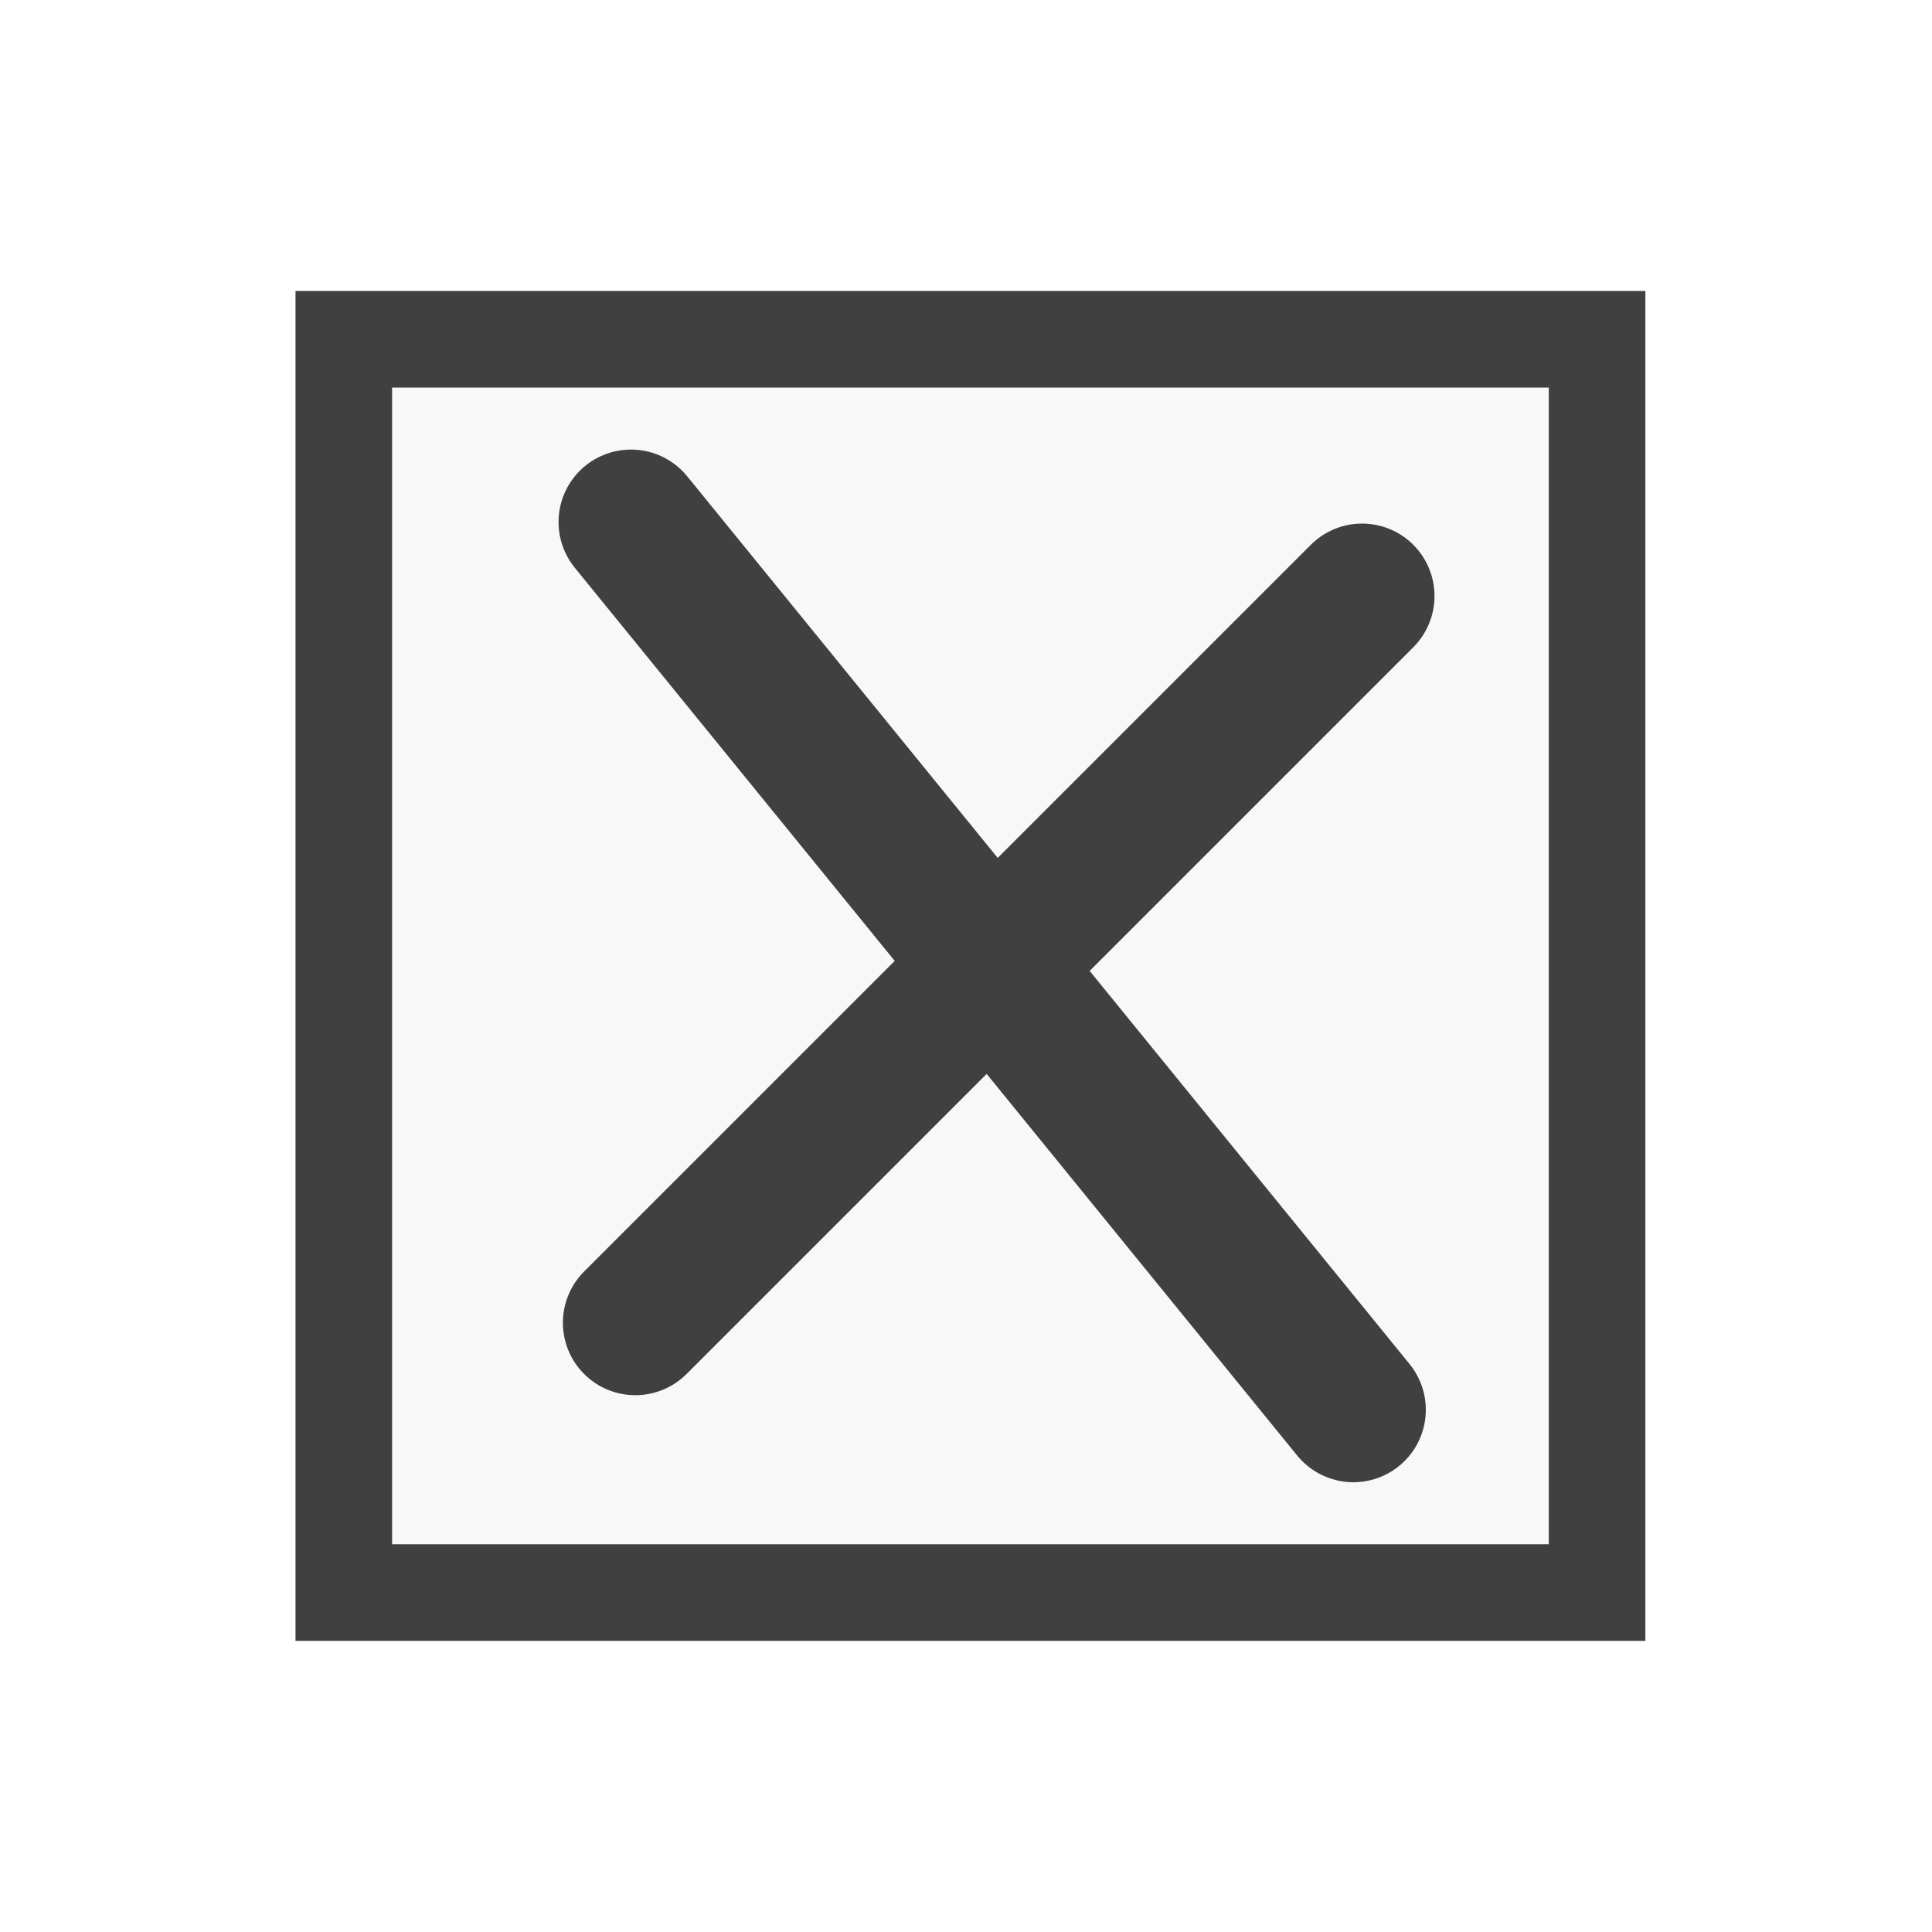
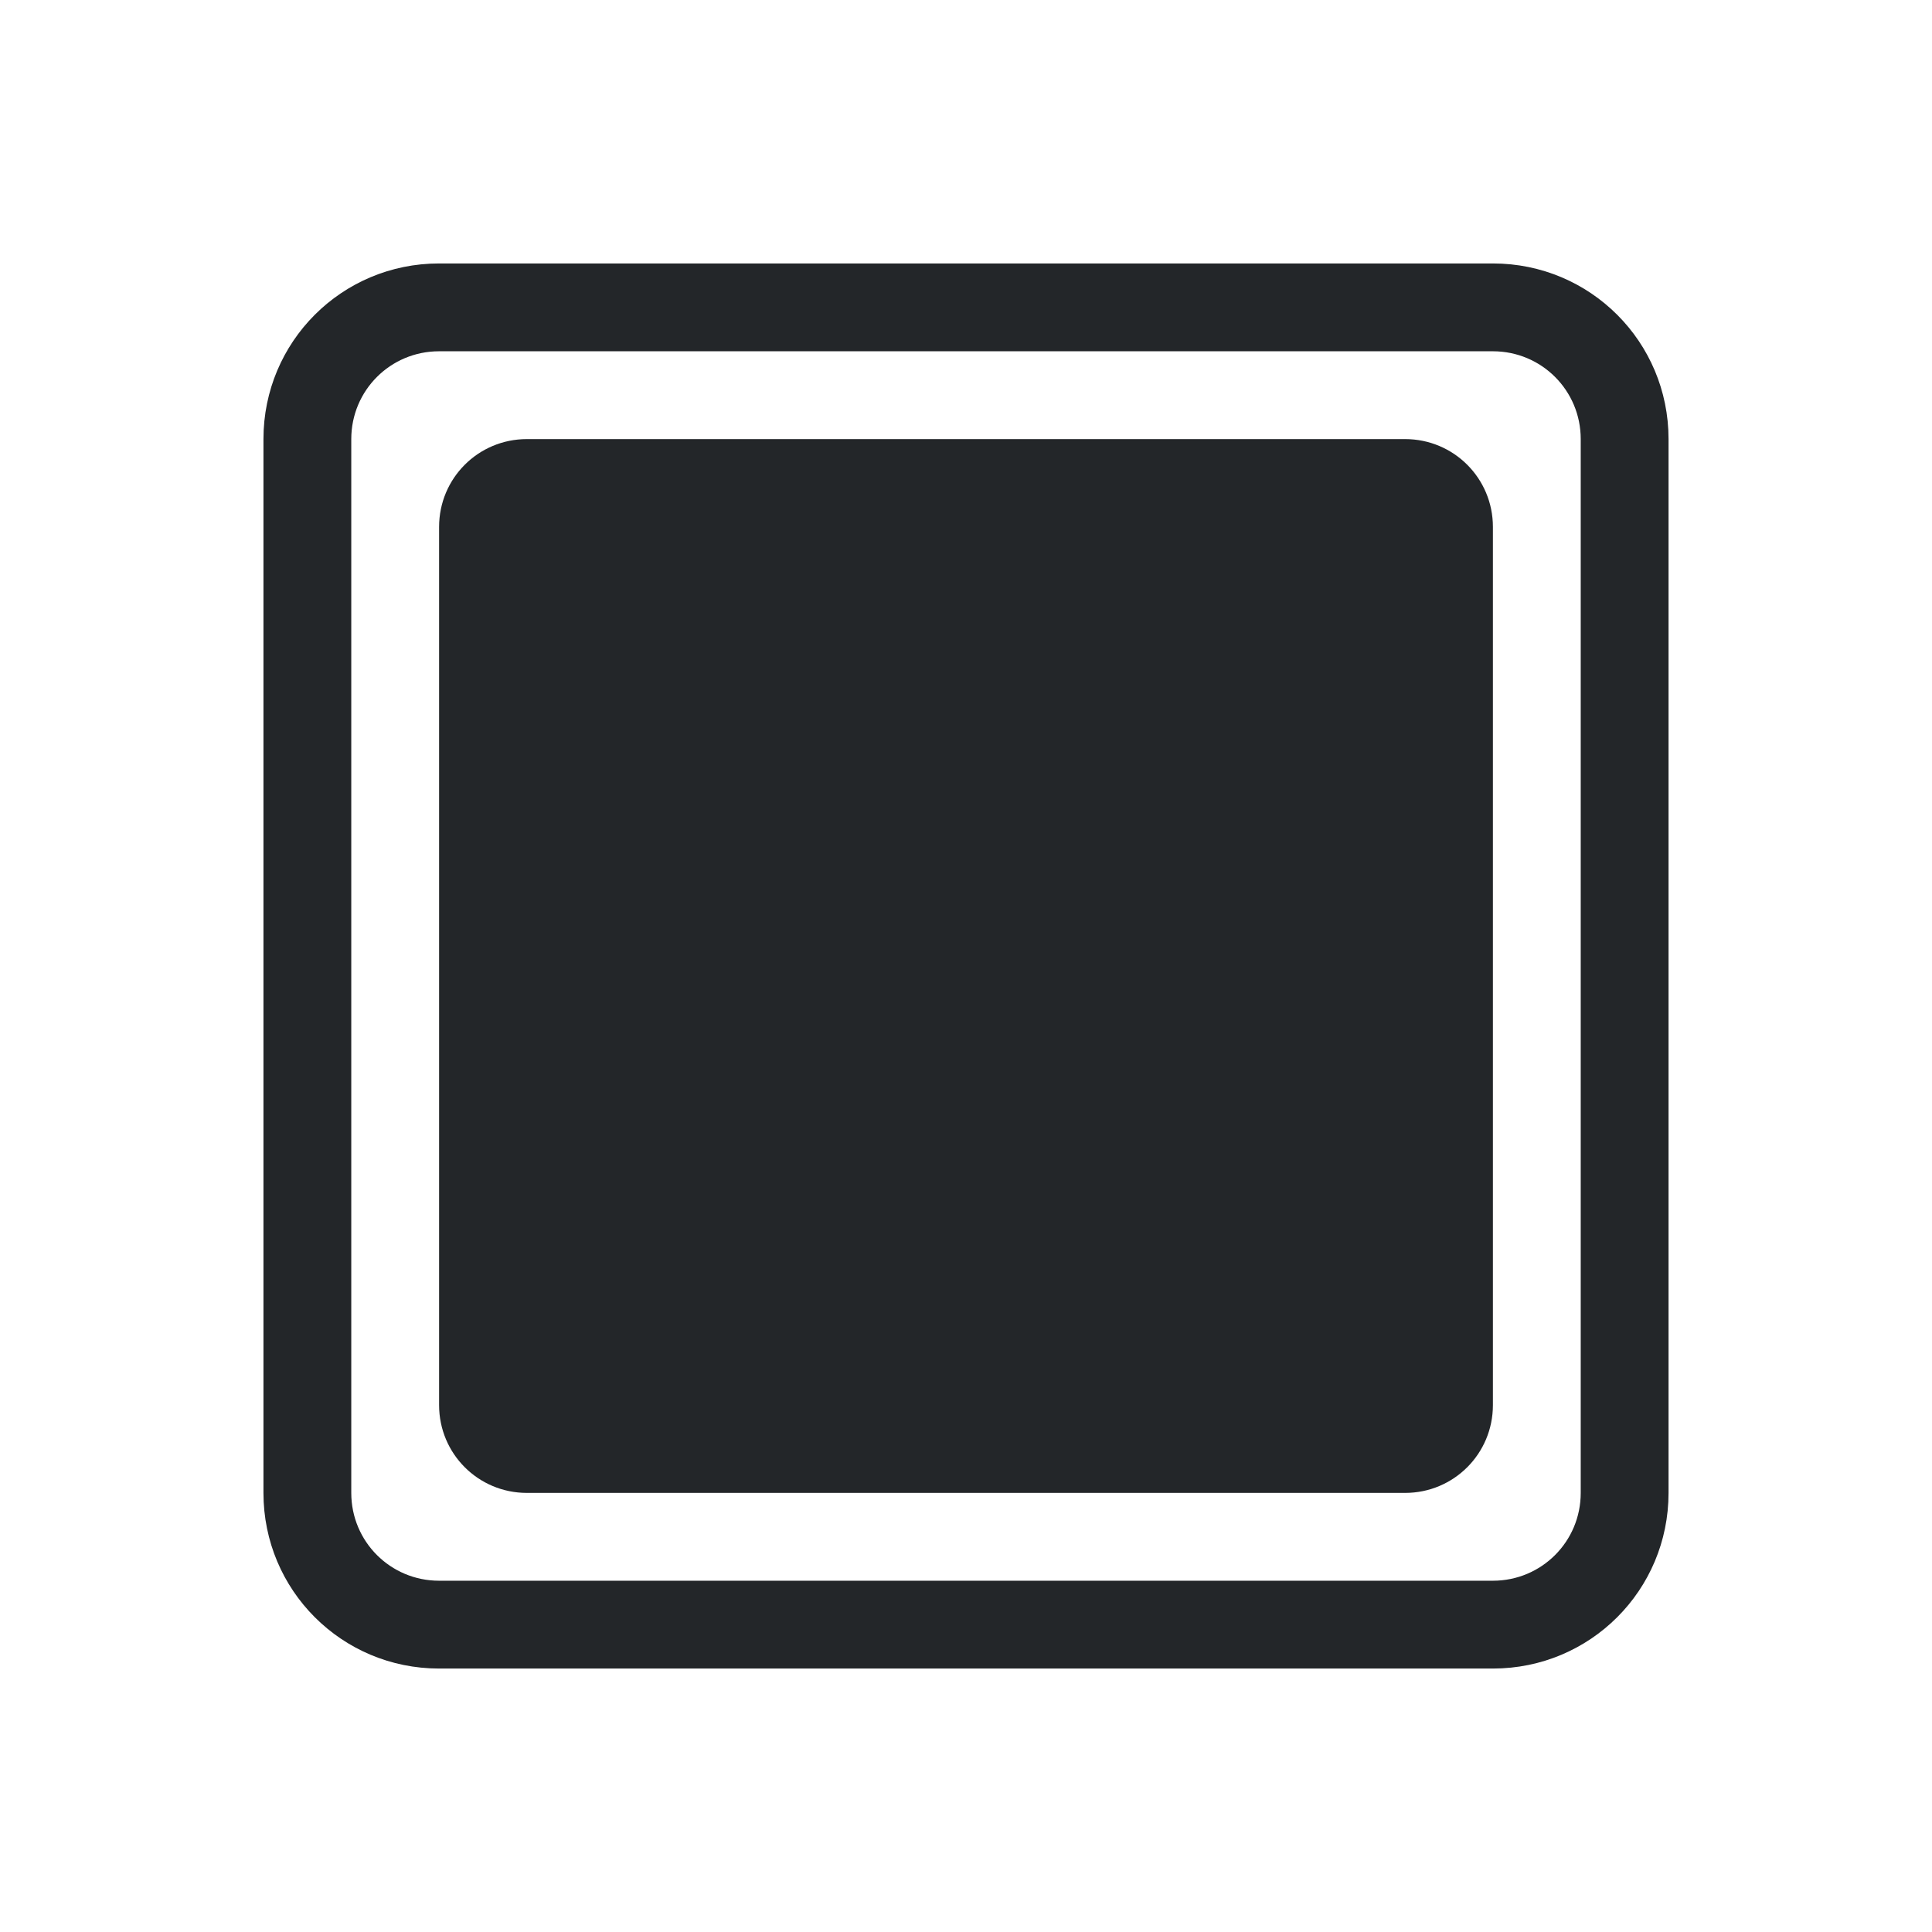
- <svg xmlns="http://www.w3.org/2000/svg" width="20" height="20" id="svg3039" version="1.1">
-   <defs id="defs3041" />
-   <g id="layer1" transform="translate(0,4)">
-     <text xml:space="preserve" style="font-size:16px;font-style:normal;font-variant:normal;font-weight:normal;font-stretch:normal;text-align:center;line-height:25%;letter-spacing:0px;word-spacing:0px;writing-mode:lr-tb;text-anchor:middle;fill:#000000;fill-opacity:1;stroke:none;font-family:Latin Modern Math;-inkscape-font-specification:Latin Modern Math" x="8.976" y="11.98" id="text3091">
-       <tspan id="tspan3093" x="8.976" y="11.98" />
-     </text>
-     <text xml:space="preserve" style="font-size:16px;font-style:normal;font-variant:normal;font-weight:normal;font-stretch:normal;text-align:center;line-height:25%;letter-spacing:0px;word-spacing:0px;writing-mode:lr-tb;text-anchor:middle;fill:#000000;fill-opacity:1;stroke:none;font-family:Latin Modern Math;-inkscape-font-specification:Latin Modern Math" x="8.073" y="12.961" id="text3122">
-       <tspan id="tspan3124" x="8.073" y="12.961" />
-     </text>
-     <text xml:space="preserve" style="font-size:16px;font-style:normal;font-variant:normal;font-weight:normal;font-stretch:normal;text-align:center;line-height:25%;letter-spacing:0px;word-spacing:0px;writing-mode:lr-tb;text-anchor:middle;fill:#000000;fill-opacity:1;stroke:none;font-family:Latin Modern Math;-inkscape-font-specification:Latin Modern Math" x="8.028" y="12.006" id="text3126">
-       <tspan id="tspan3128" x="8.028" y="12.006" />
-     </text>
-     <text xml:space="preserve" style="font-size:16px;font-style:normal;font-variant:normal;font-weight:normal;font-stretch:normal;text-align:center;line-height:25%;letter-spacing:0px;word-spacing:0px;writing-mode:lr-tb;text-anchor:middle;fill:#000000;fill-opacity:1;stroke:none;font-family:Latin Modern Math;-inkscape-font-specification:Latin Modern Math" x="8.011" y="13.016" id="text3130">
-       <tspan id="tspan3132" x="8.011" y="13.016" />
-     </text>
-     <text xml:space="preserve" style="font-size:16px;font-style:normal;font-variant:normal;font-weight:500;font-stretch:normal;text-align:center;line-height:25%;letter-spacing:0px;word-spacing:0px;writing-mode:lr-tb;text-anchor:middle;fill:#000000;fill-opacity:1;stroke:none;font-family:CMU Typewriter Text;-inkscape-font-specification:CMU Typewriter Text Medium" x="8.057" y="14.029" id="text2999">
-       <tspan id="tspan3001" x="8.057" y="14.029" />
-     </text>
-     <text xml:space="preserve" style="font-size:16px;font-style:normal;font-variant:normal;font-weight:500;font-stretch:normal;text-align:center;line-height:25%;letter-spacing:0px;word-spacing:0px;writing-mode:lr-tb;text-anchor:middle;fill:#000000;fill-opacity:1;stroke:none;font-family:CMU Serif;-inkscape-font-specification:CMU Serif Medium" x="8" y="13.02" id="text3030">
-       <tspan id="tspan3032" x="8" y="13.02" />
-     </text>
-     <text xml:space="preserve" style="font-size:16px;font-style:italic;font-variant:normal;font-weight:bold;font-stretch:normal;text-align:center;line-height:25%;letter-spacing:0px;word-spacing:0px;writing-mode:lr-tb;text-anchor:middle;fill:#000000;fill-opacity:1;stroke:none;font-family:CMU Classical Serif;-inkscape-font-specification:CMU Classical Serif Bold Italic" x="8.047" y="13.056" id="text3072">
-       <tspan id="tspan3074" x="8.047" y="13.056" />
-     </text>
-     <text xml:space="preserve" style="font-size:16px;font-style:italic;font-variant:normal;font-weight:bold;font-stretch:normal;text-align:center;line-height:25%;letter-spacing:0px;word-spacing:0px;writing-mode:lr-tb;text-anchor:middle;fill:#000000;fill-opacity:1;stroke:none;font-family:CMU Classical Serif;-inkscape-font-specification:CMU Classical Serif Bold Italic" x="6.026" y="13.02" id="text3076">
-       <tspan id="tspan3078" x="6.026" y="13.02" />
-     </text>
-     <rect style="opacity:1;fill:#f8f8f8;fill-opacity:1;stroke:#404040;stroke-width:1;stroke-linecap:round;stroke-miterlimit:4;stroke-dasharray:none;stroke-opacity:1" id="rect5491" width="12.974" height="12.974" x="3.559" y="-0.488" ry="0" />
-     <path style="fill:none;fill-rule:evenodd;stroke:#404040;stroke-width:1.5;stroke-linecap:round;stroke-linejoin:miter;stroke-miterlimit:4;stroke-dasharray:none;stroke-opacity:1" d="M 6.532,1.404 14.01,10.594" id="path5495" />
-     <path id="path5497" d="M 6.577,9.693 14.1,2.17" style="fill:none;fill-rule:evenodd;stroke:#404040;stroke-width:1.5;stroke-linecap:round;stroke-linejoin:miter;stroke-miterlimit:4;stroke-dasharray:none;stroke-opacity:1" />
-   </g>
+ <svg xmlns="http://www.w3.org/2000/svg" id="svg6" version="1.1" viewBox="0 0 22 22">
+   <defs id="defs3051">
+     <style id="current-color-scheme" type="text/css">.ColorScheme-Text {
+         color:#232629;
+       }</style>
+   </defs>
+   <path id="path4" class="ColorScheme-Text" d="m5 3c-1.108 0-2 0.892-2 2v12c0 1.108 0.892 2 2 2h12c1.108 0 2-0.892 2-2v-12c0-1.108-0.892-2-2-2zm0 1h12c0.554 0 1 0.446 1 1v12c0 0.554-0.446 1-1 1h-12c-0.554 0-1-0.446-1-1v-12c0-0.554 0.446-1 1-1zm1 1c-0.554 0-1 0.446-1 1v10c0 0.554 0.446 1 1 1h10c0.554 0 1-0.446 1-1v-10c0-0.554-0.446-1-1-1z" fill="currentColor" />
</svg>
